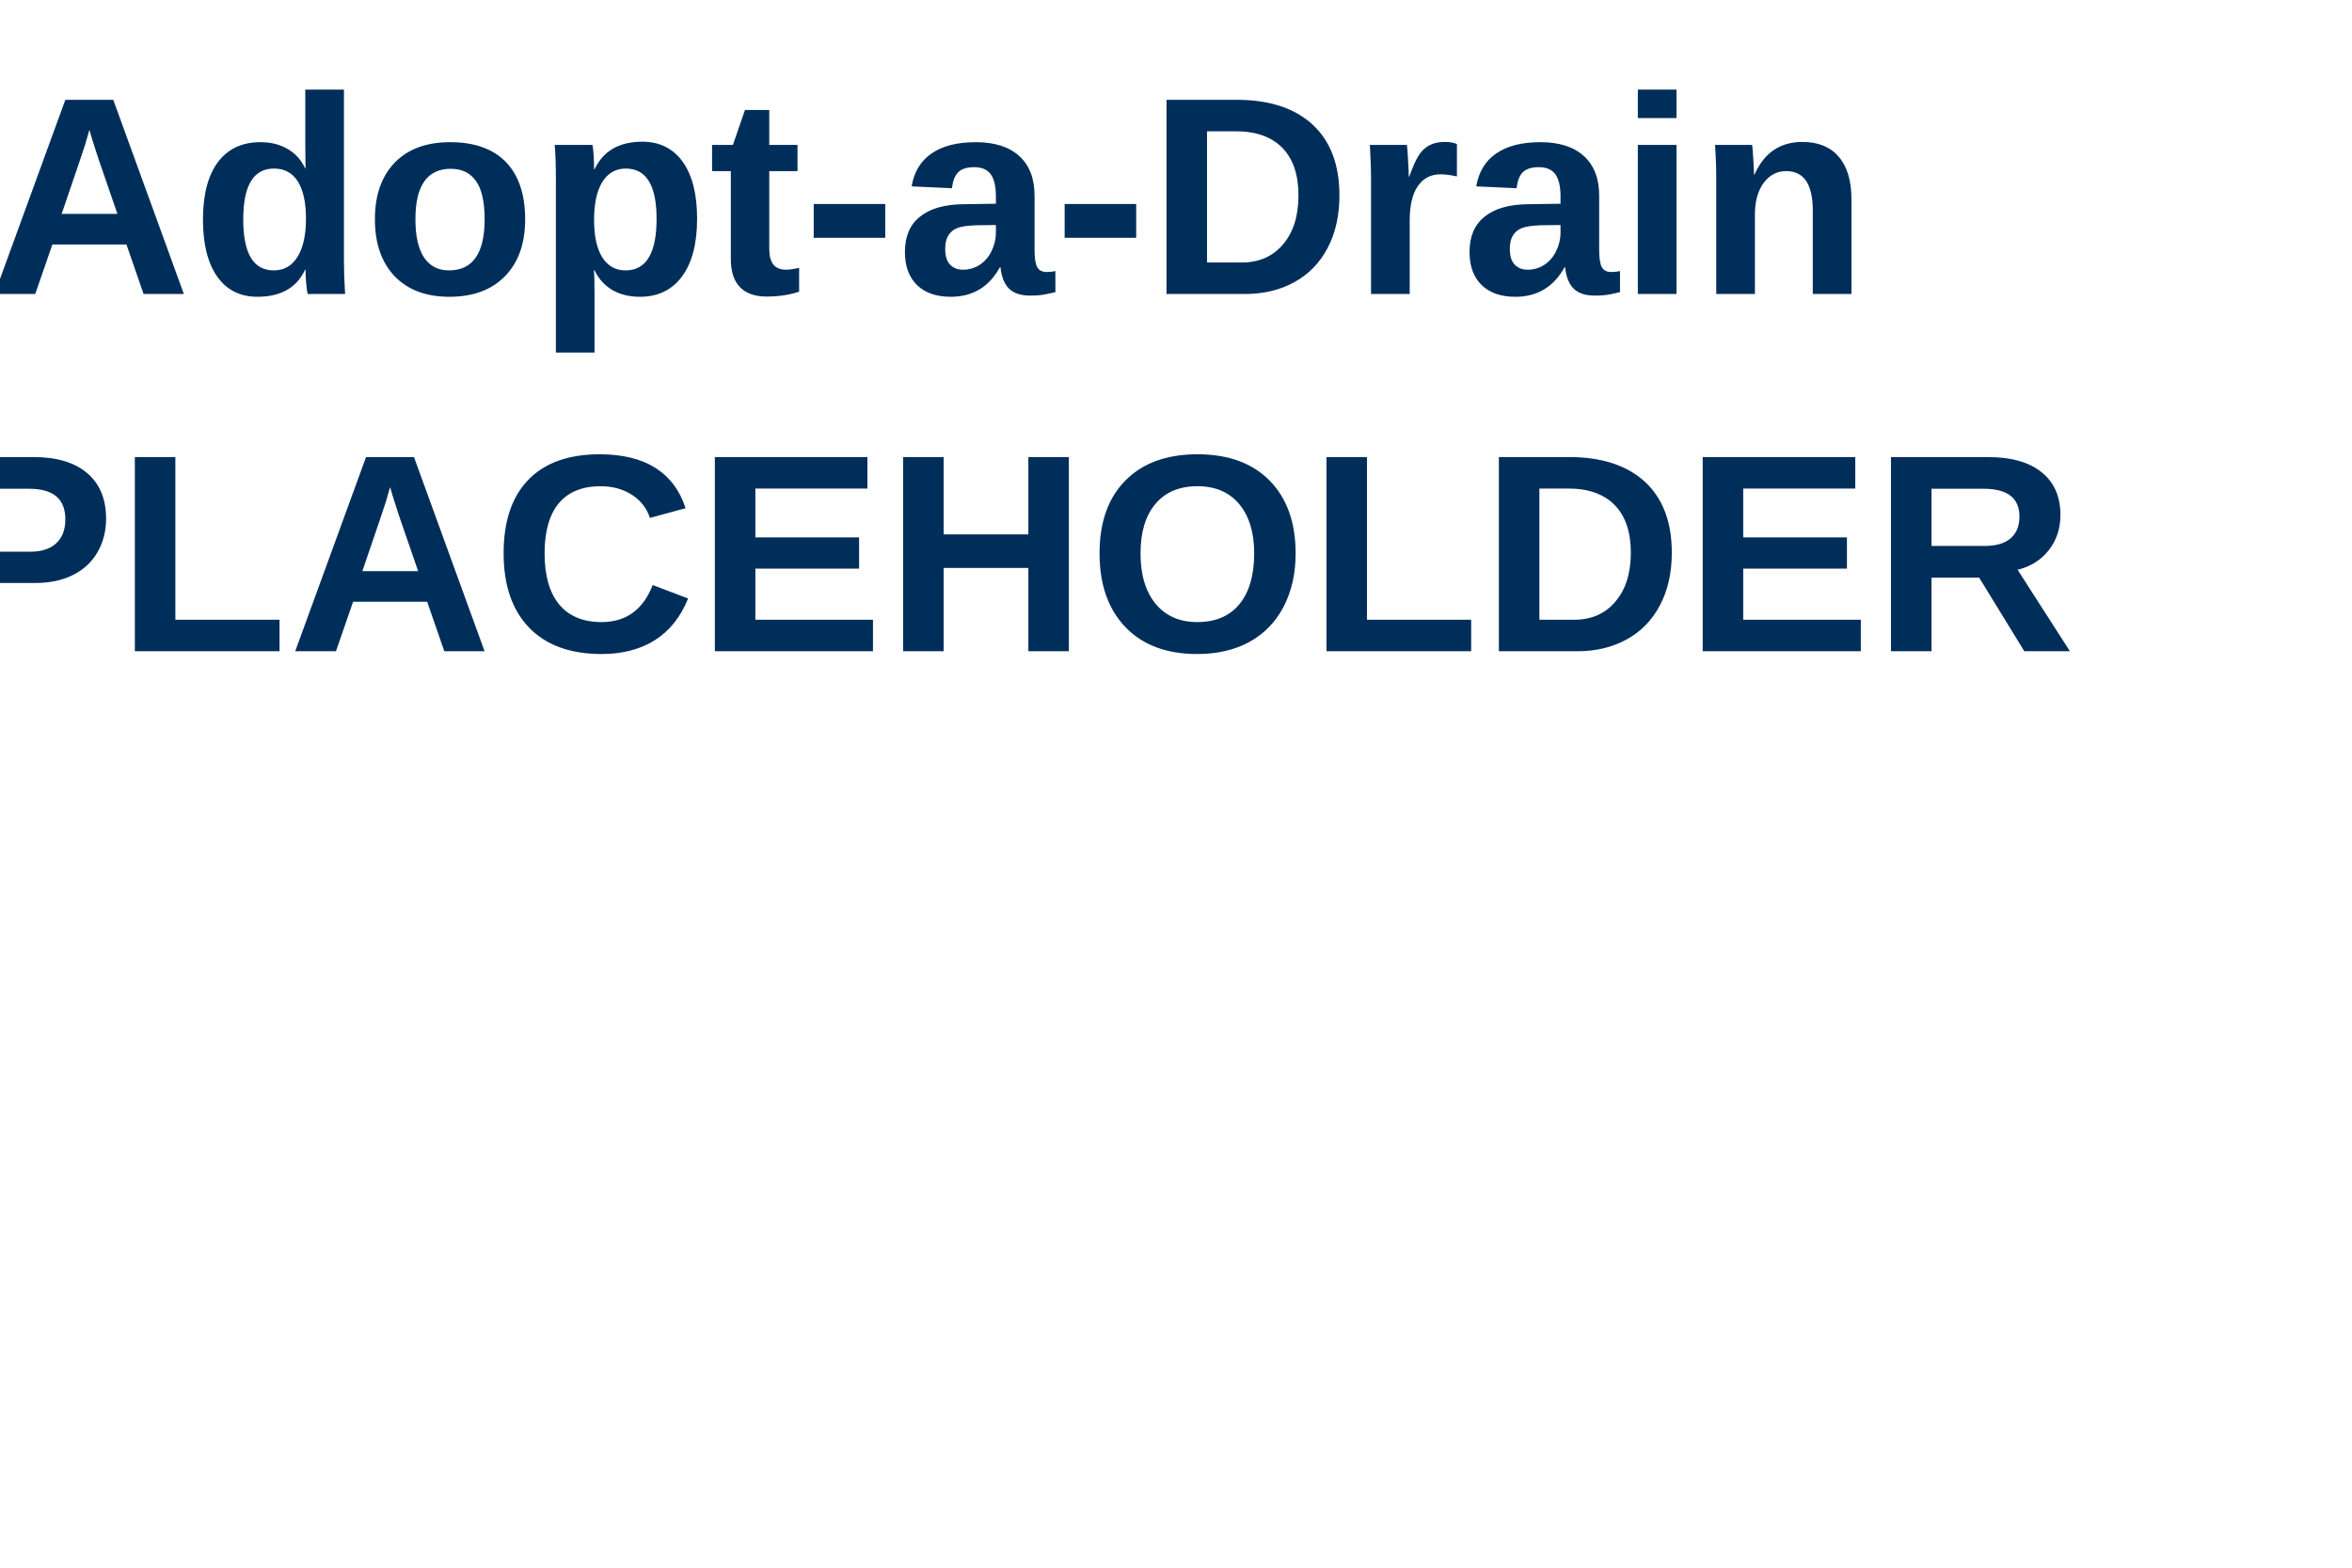
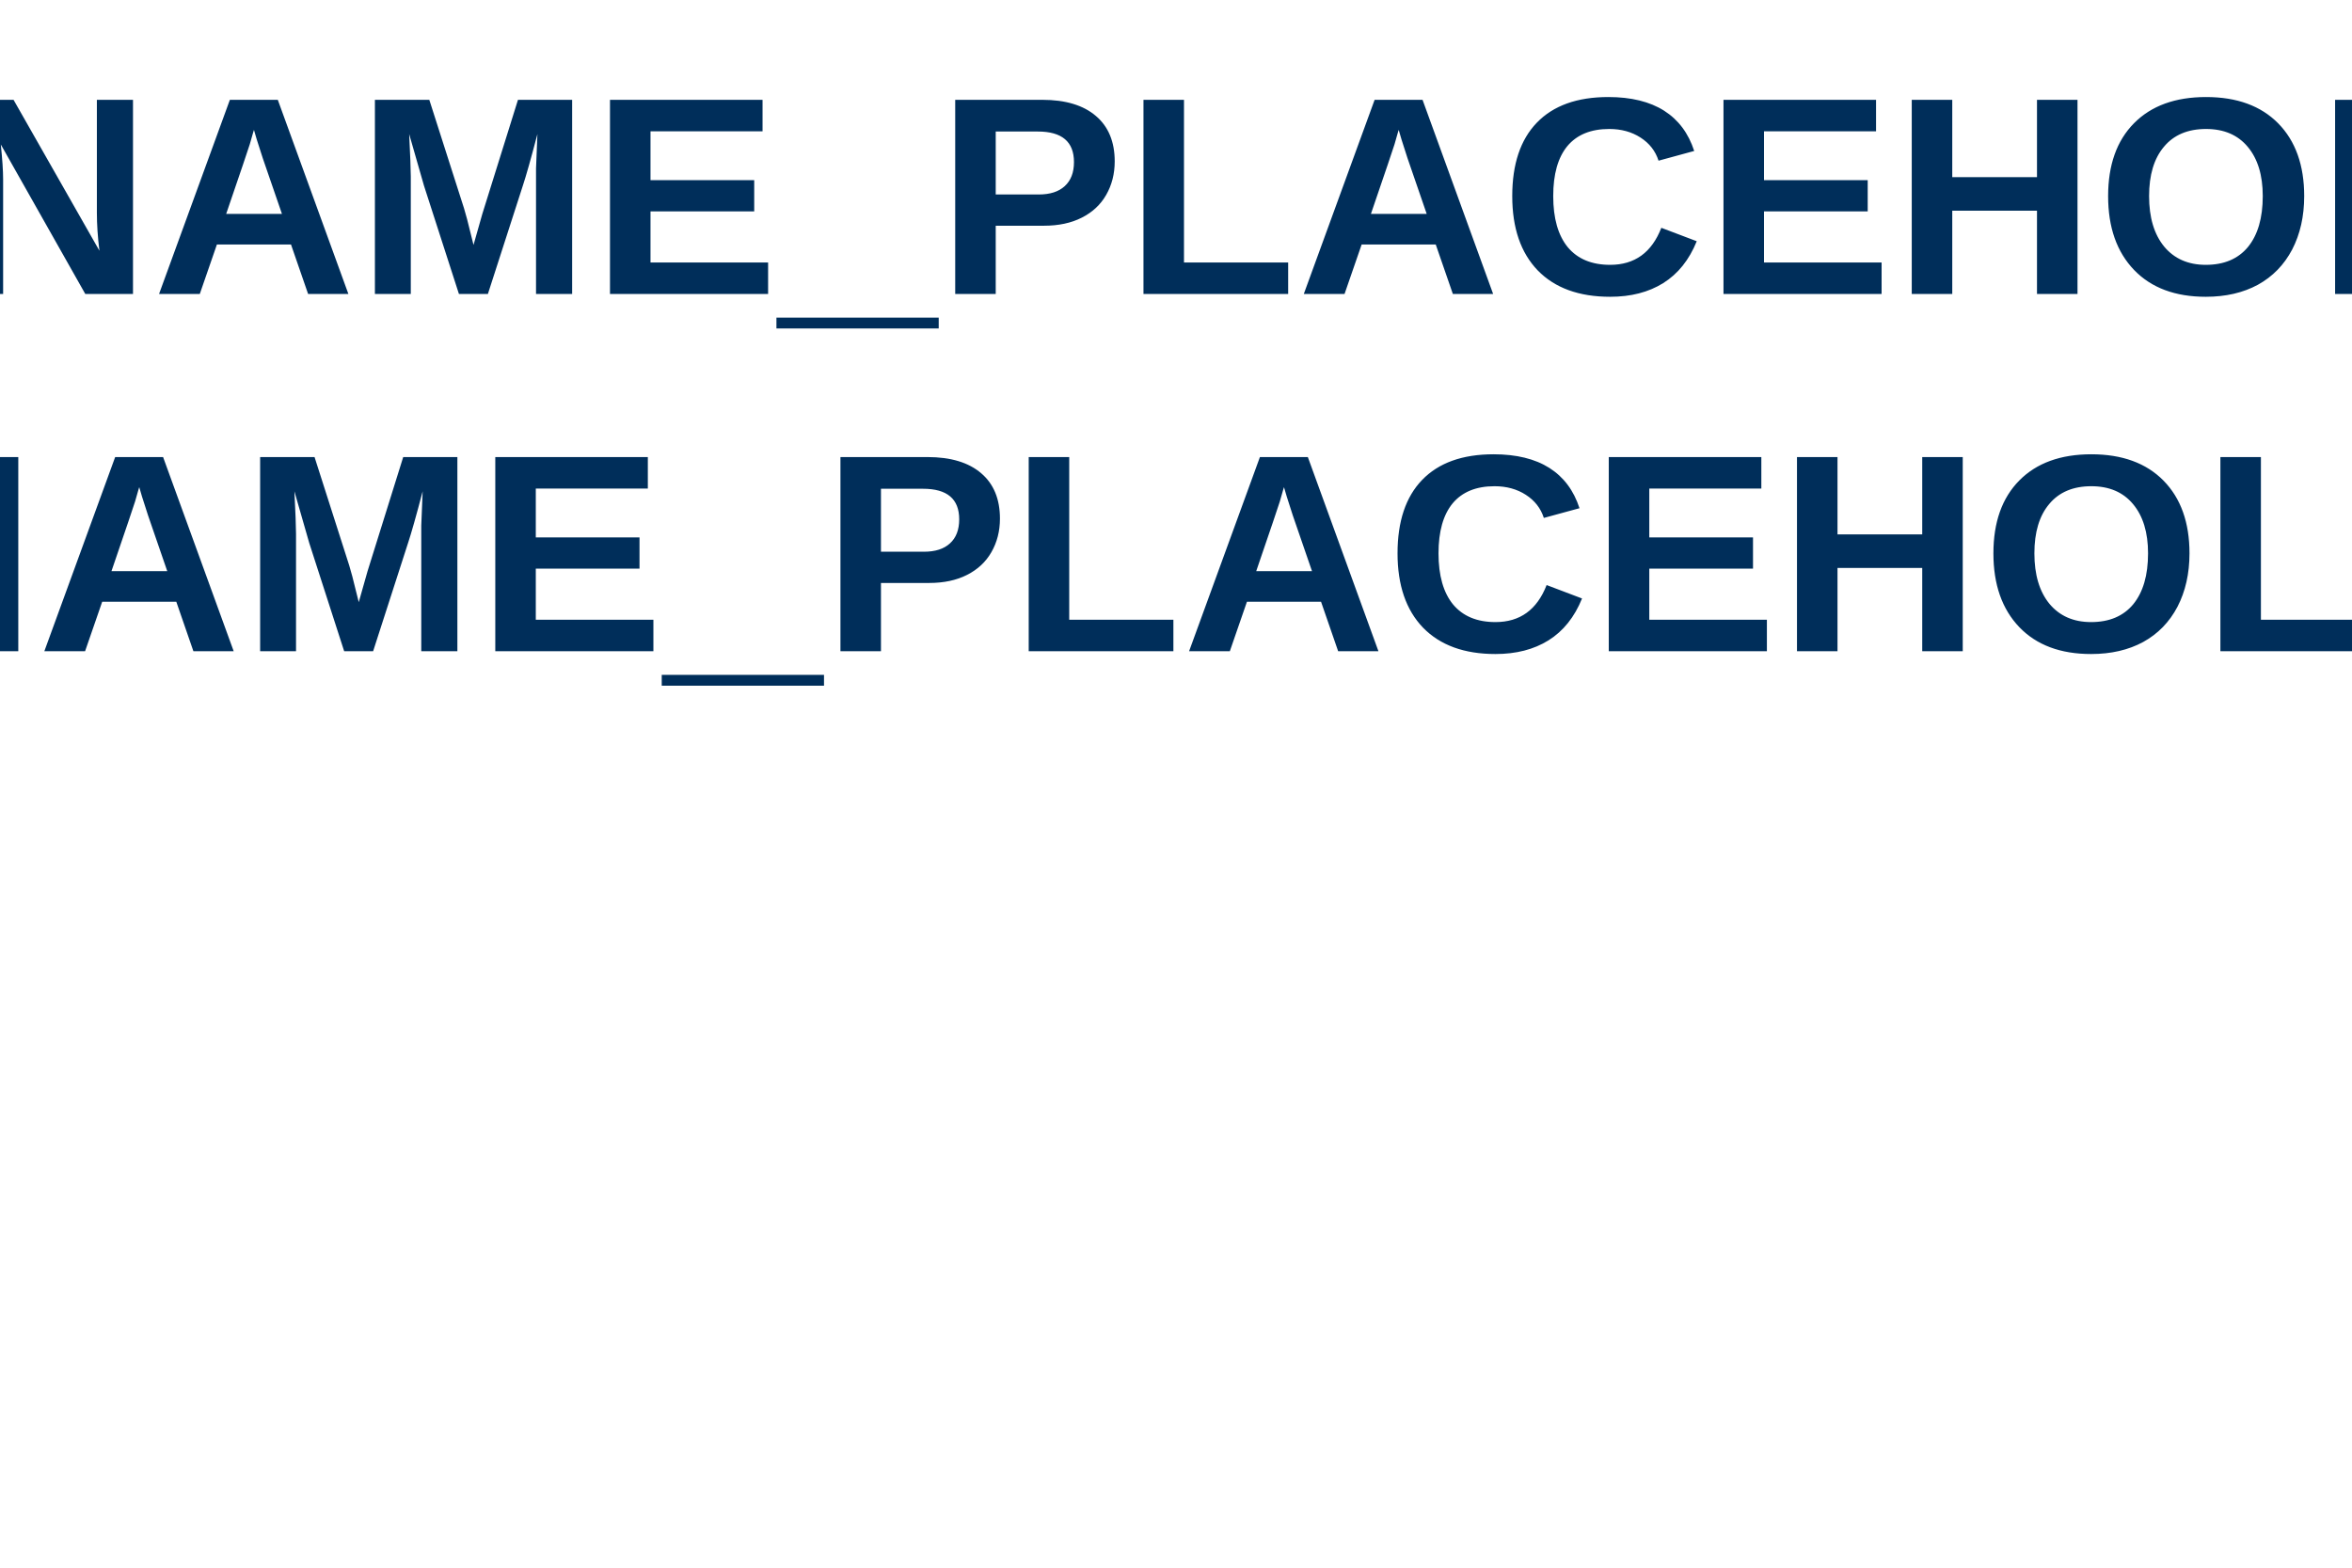
<svg xmlns="http://www.w3.org/2000/svg" width="600" height="400" viewBox="0 0 158.75 105.833" version="1.1" id="svg5">
  <defs id="defs2">
    <rect x="45.004" y="37.289" width="425.606" height="176.157" id="rect12689" />
  </defs>
  <g id="layer1">
    <text xml:space="preserve" style="font-style:normal;font-weight:normal;font-size:19.05px;line-height:1.25;font-family:sans-serif;fill:#000000;fill-opacity:1;stroke:none;stroke-width:0.265" x="79.991" y="19.846" id="text8371">
-       <tspan id="tspan8369" style="font-style:normal;font-variant:normal;font-weight:bold;font-stretch:normal;font-size:19.05px;font-family:Arial;-inkscape-font-specification:'Arial Bold';text-align:center;text-anchor:middle;fill:#002e5a;fill-opacity:1;stroke-width:0.265" x="79.991" y="19.846">Adopt-a-Drain</tspan>
-       <tspan style="font-style:normal;font-variant:normal;font-weight:bold;font-stretch:normal;font-size:19.05px;font-family:Arial;-inkscape-font-specification:'Arial Bold';text-align:center;text-anchor:middle;fill:#002e5a;fill-opacity:1;stroke-width:0.265" x="79.991" y="43.963" id="tspan16985">PLACEHOLDER</tspan>
+       <tspan id="tspan8369" style="font-style:normal;font-variant:normal;font-weight:bold;font-stretch:normal;font-size:19.05px;font-family:Arial;-inkscape-font-specification:'Arial Bold';text-align:center;text-anchor:middle;fill:#002e5a;fill-opacity:1;stroke-width:0.265" x="79.991" y="19.846">BRAND_NAME_PLACEHOLDER</tspan>
+       <tspan style="font-style:normal;font-variant:normal;font-weight:bold;font-stretch:normal;font-size:19.05px;font-family:Arial;-inkscape-font-specification:'Arial Bold';text-align:center;text-anchor:middle;fill:#002e5a;fill-opacity:1;stroke-width:0.265" x="79.991" y="43.963" id="tspan16985">CITY_NAME_PLACEHOLDER</tspan>
    </text>
    <text xml:space="preserve" transform="scale(0.2645833)" id="text12687" style="fill:black;fill-opacity:1;line-height:1.25;stroke:none;font-family:sans-serif;font-style:normal;font-weight:normal;font-size:40px;white-space:pre;shape-inside:url(#rect12689)" />
  </g>
</svg>
